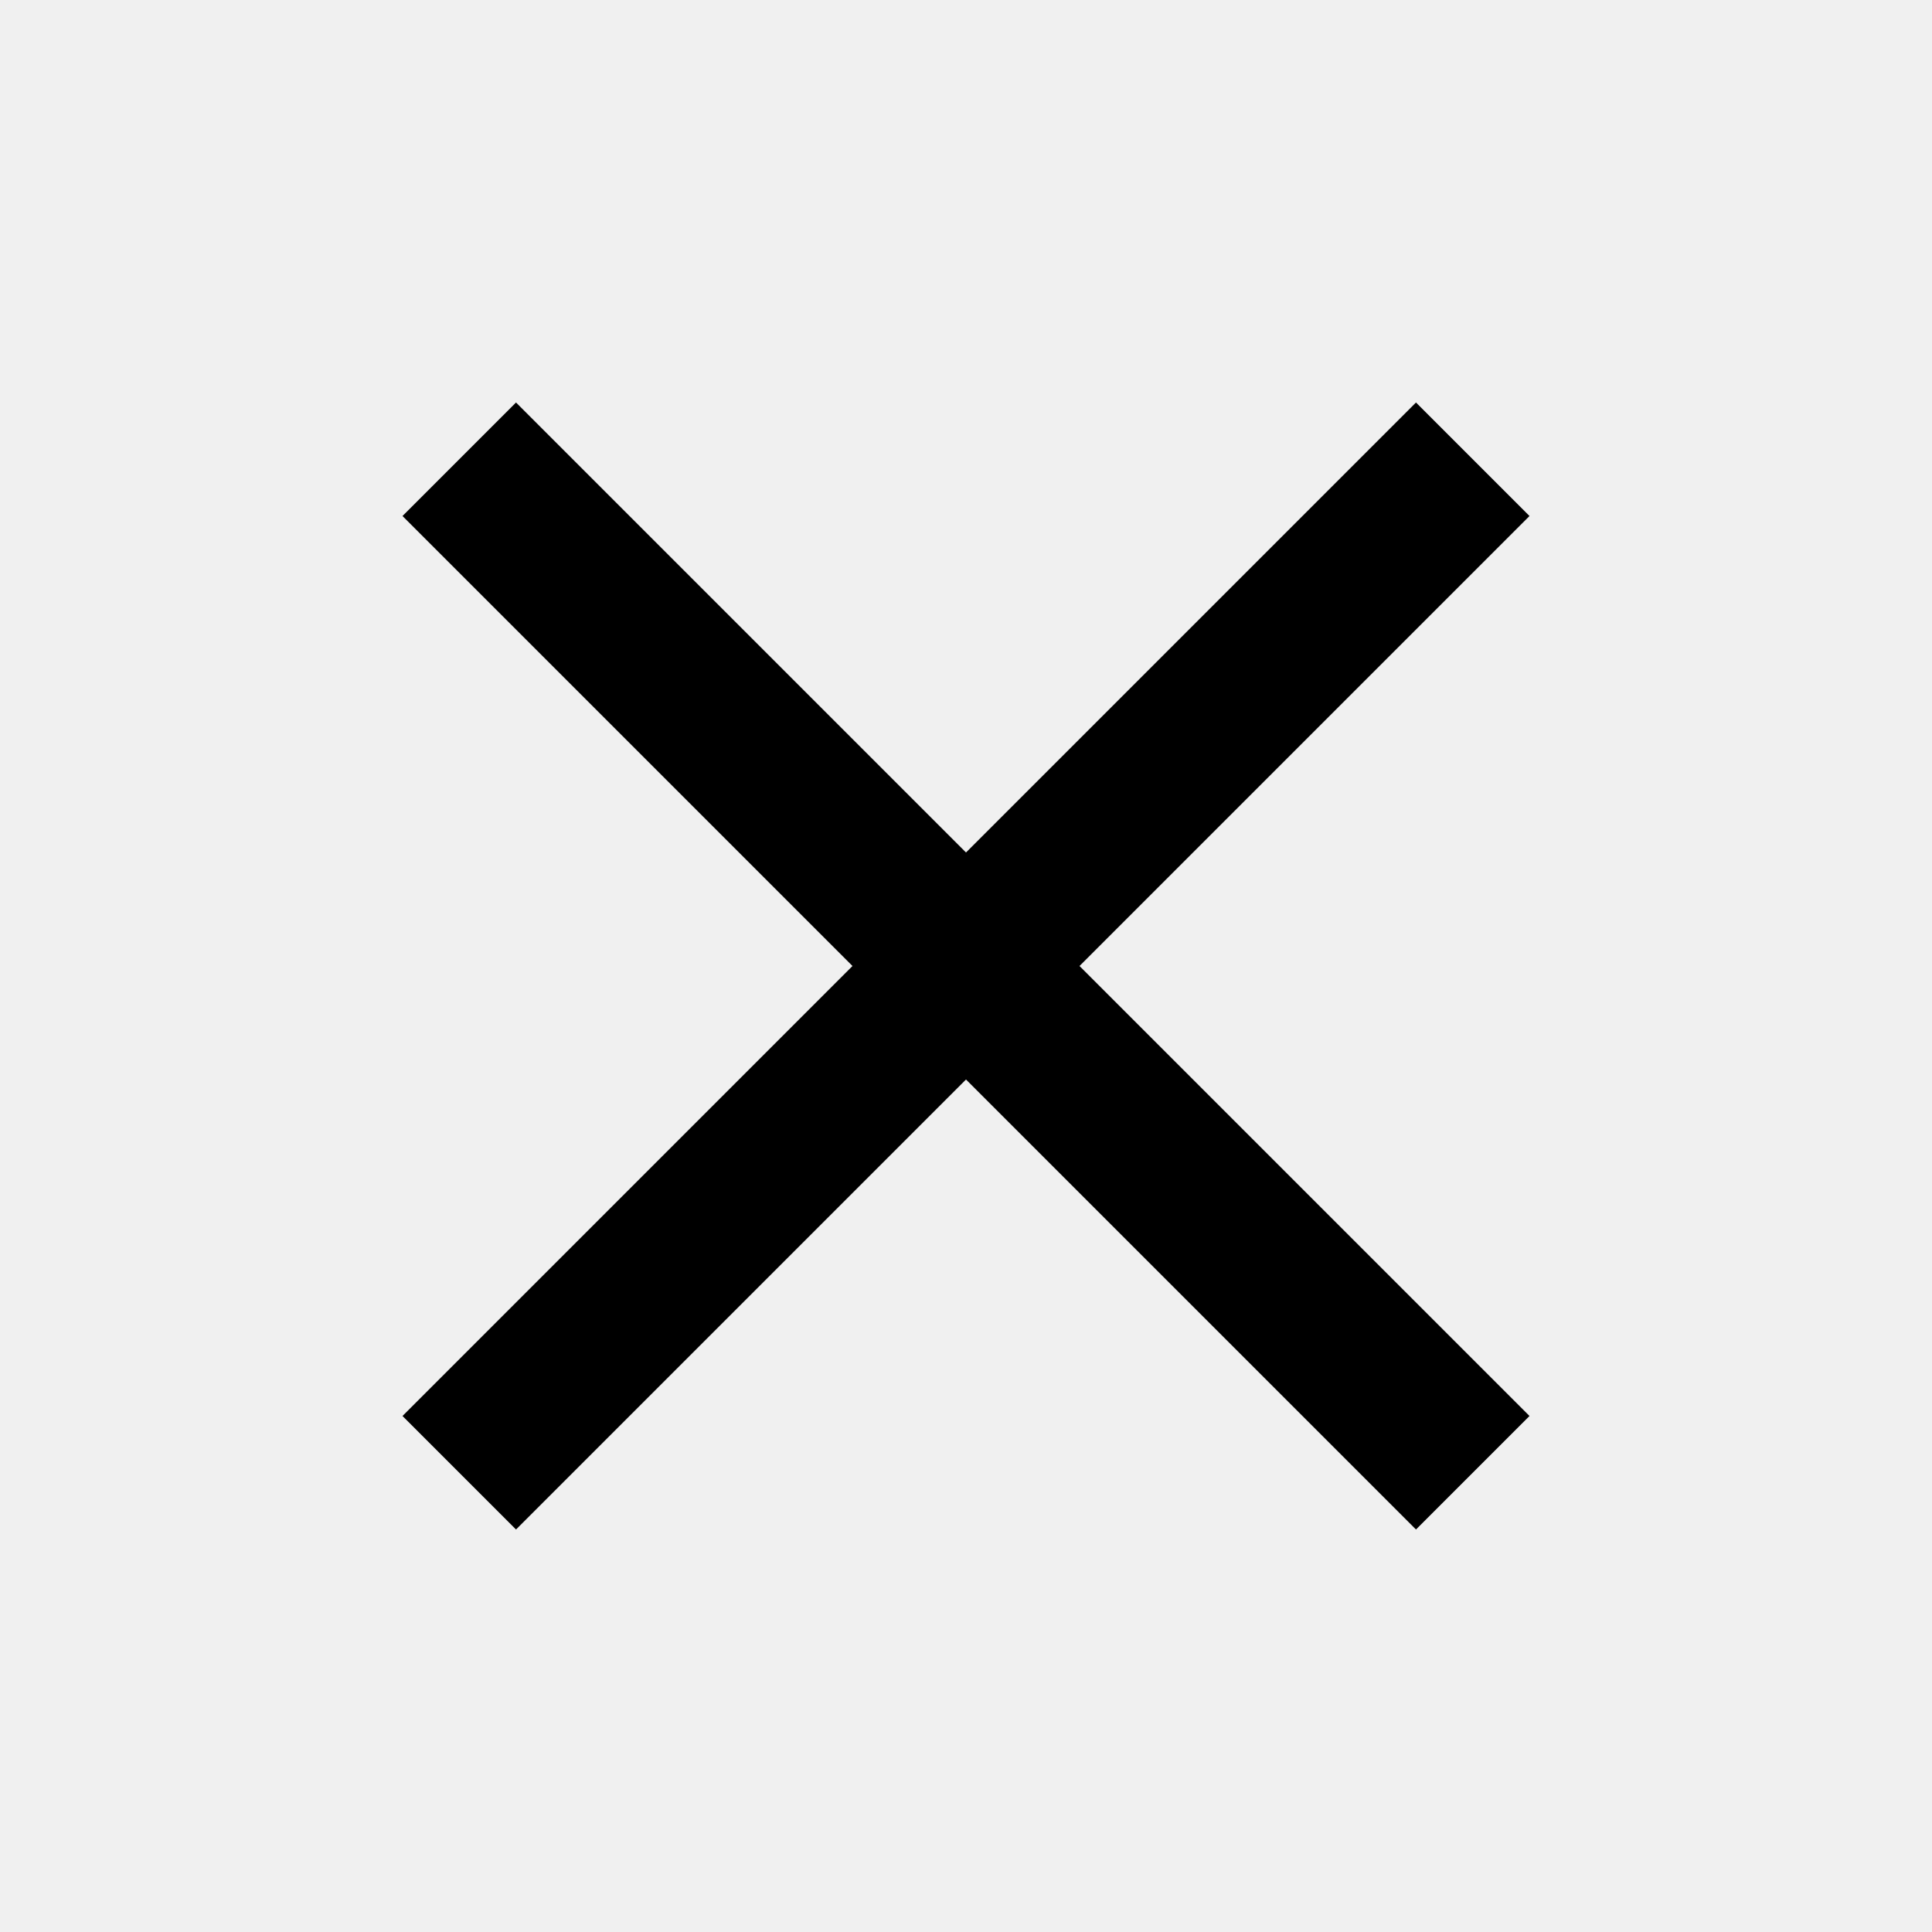
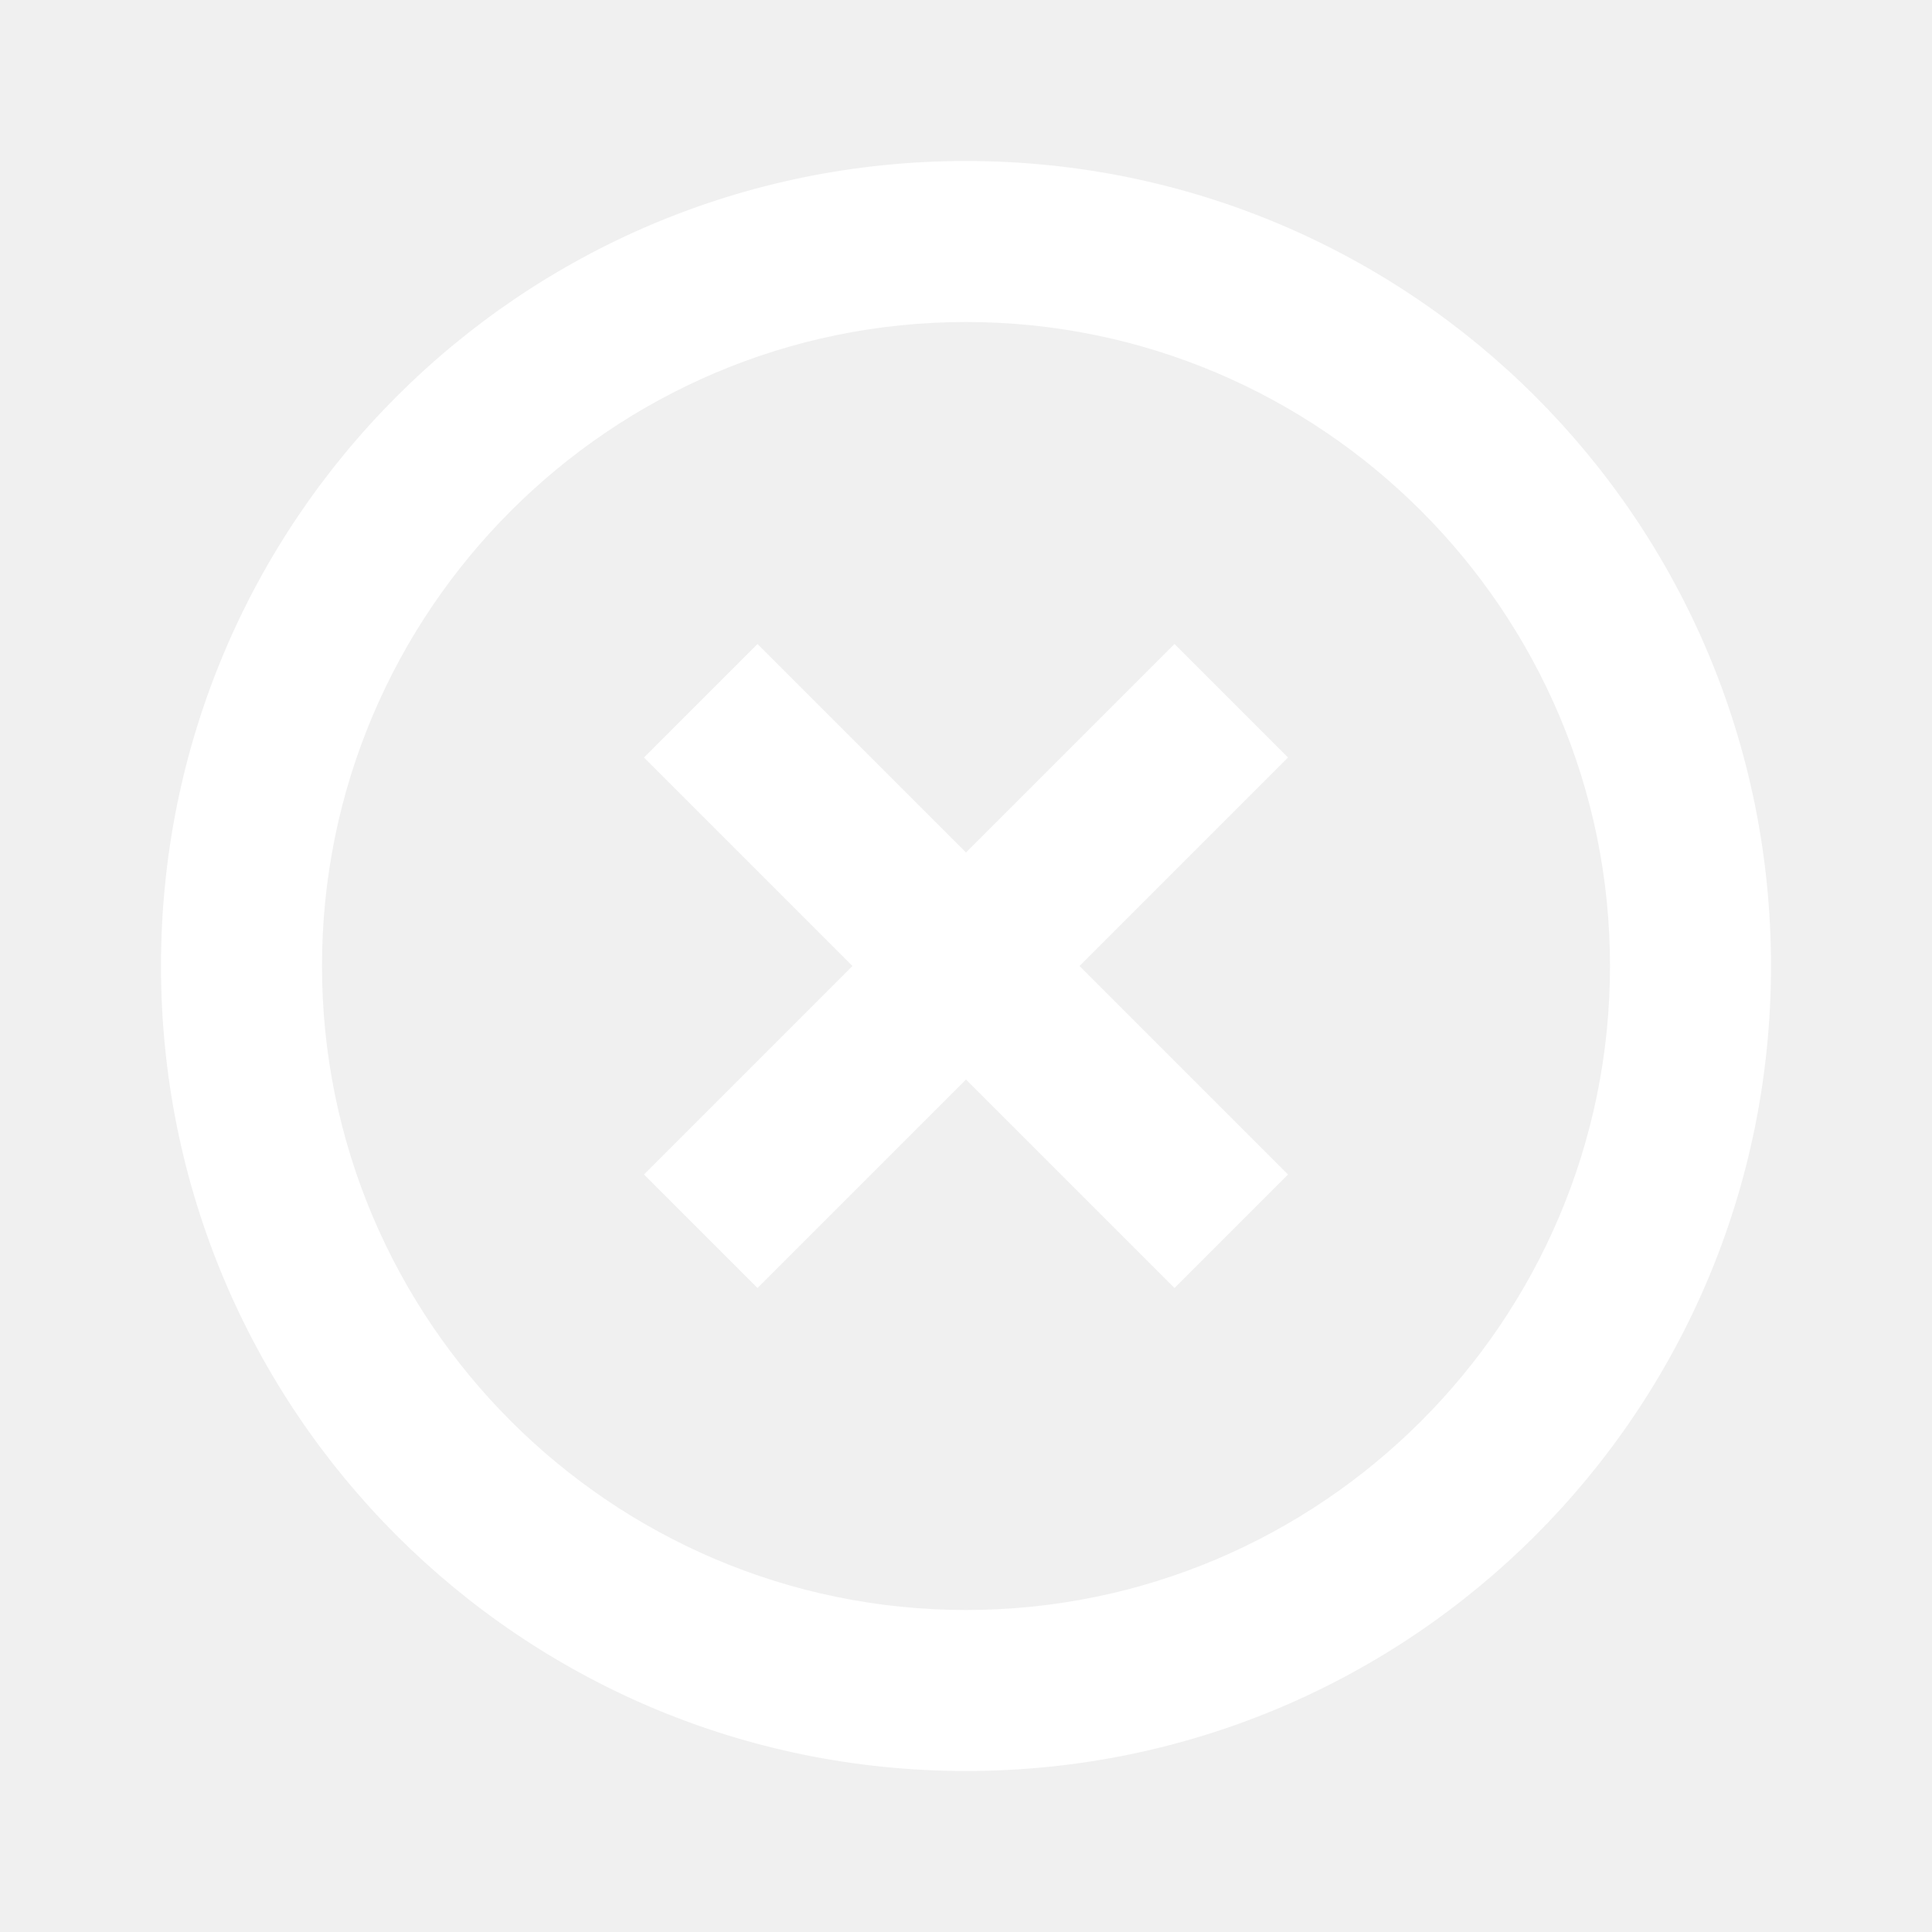
<svg xmlns="http://www.w3.org/2000/svg" height="24" viewBox="0 0 24 24" width="24">
  <path d="M0 0h24v24H0z" fill="none" />
-   <path d="M19 6.41L17.59 5 12 10.59 6.41 5 5 6.41 10.59 12 5 17.59 6.41 19 12 13.41 17.59 19 19 17.59 13.41 12z" />
+   <path fill="#fff" d="M14.59 8L12 10.59 9.41 8 8 9.41 10.59 12 8 14.59 9.41 16 12 13.41 14.59 16 16 14.59 13.41 12 16 9.41 14.59 8zM12 2C6.47 2 2 6.47 2 12s4.47 10 10 10 10-4.47 10-10S17.53 2 12 2zm0 18c-4.41 0-8-3.59-8-8s3.59-8 8-8 8 3.59 8 8-3.59 8-8 8z" />
</svg>
